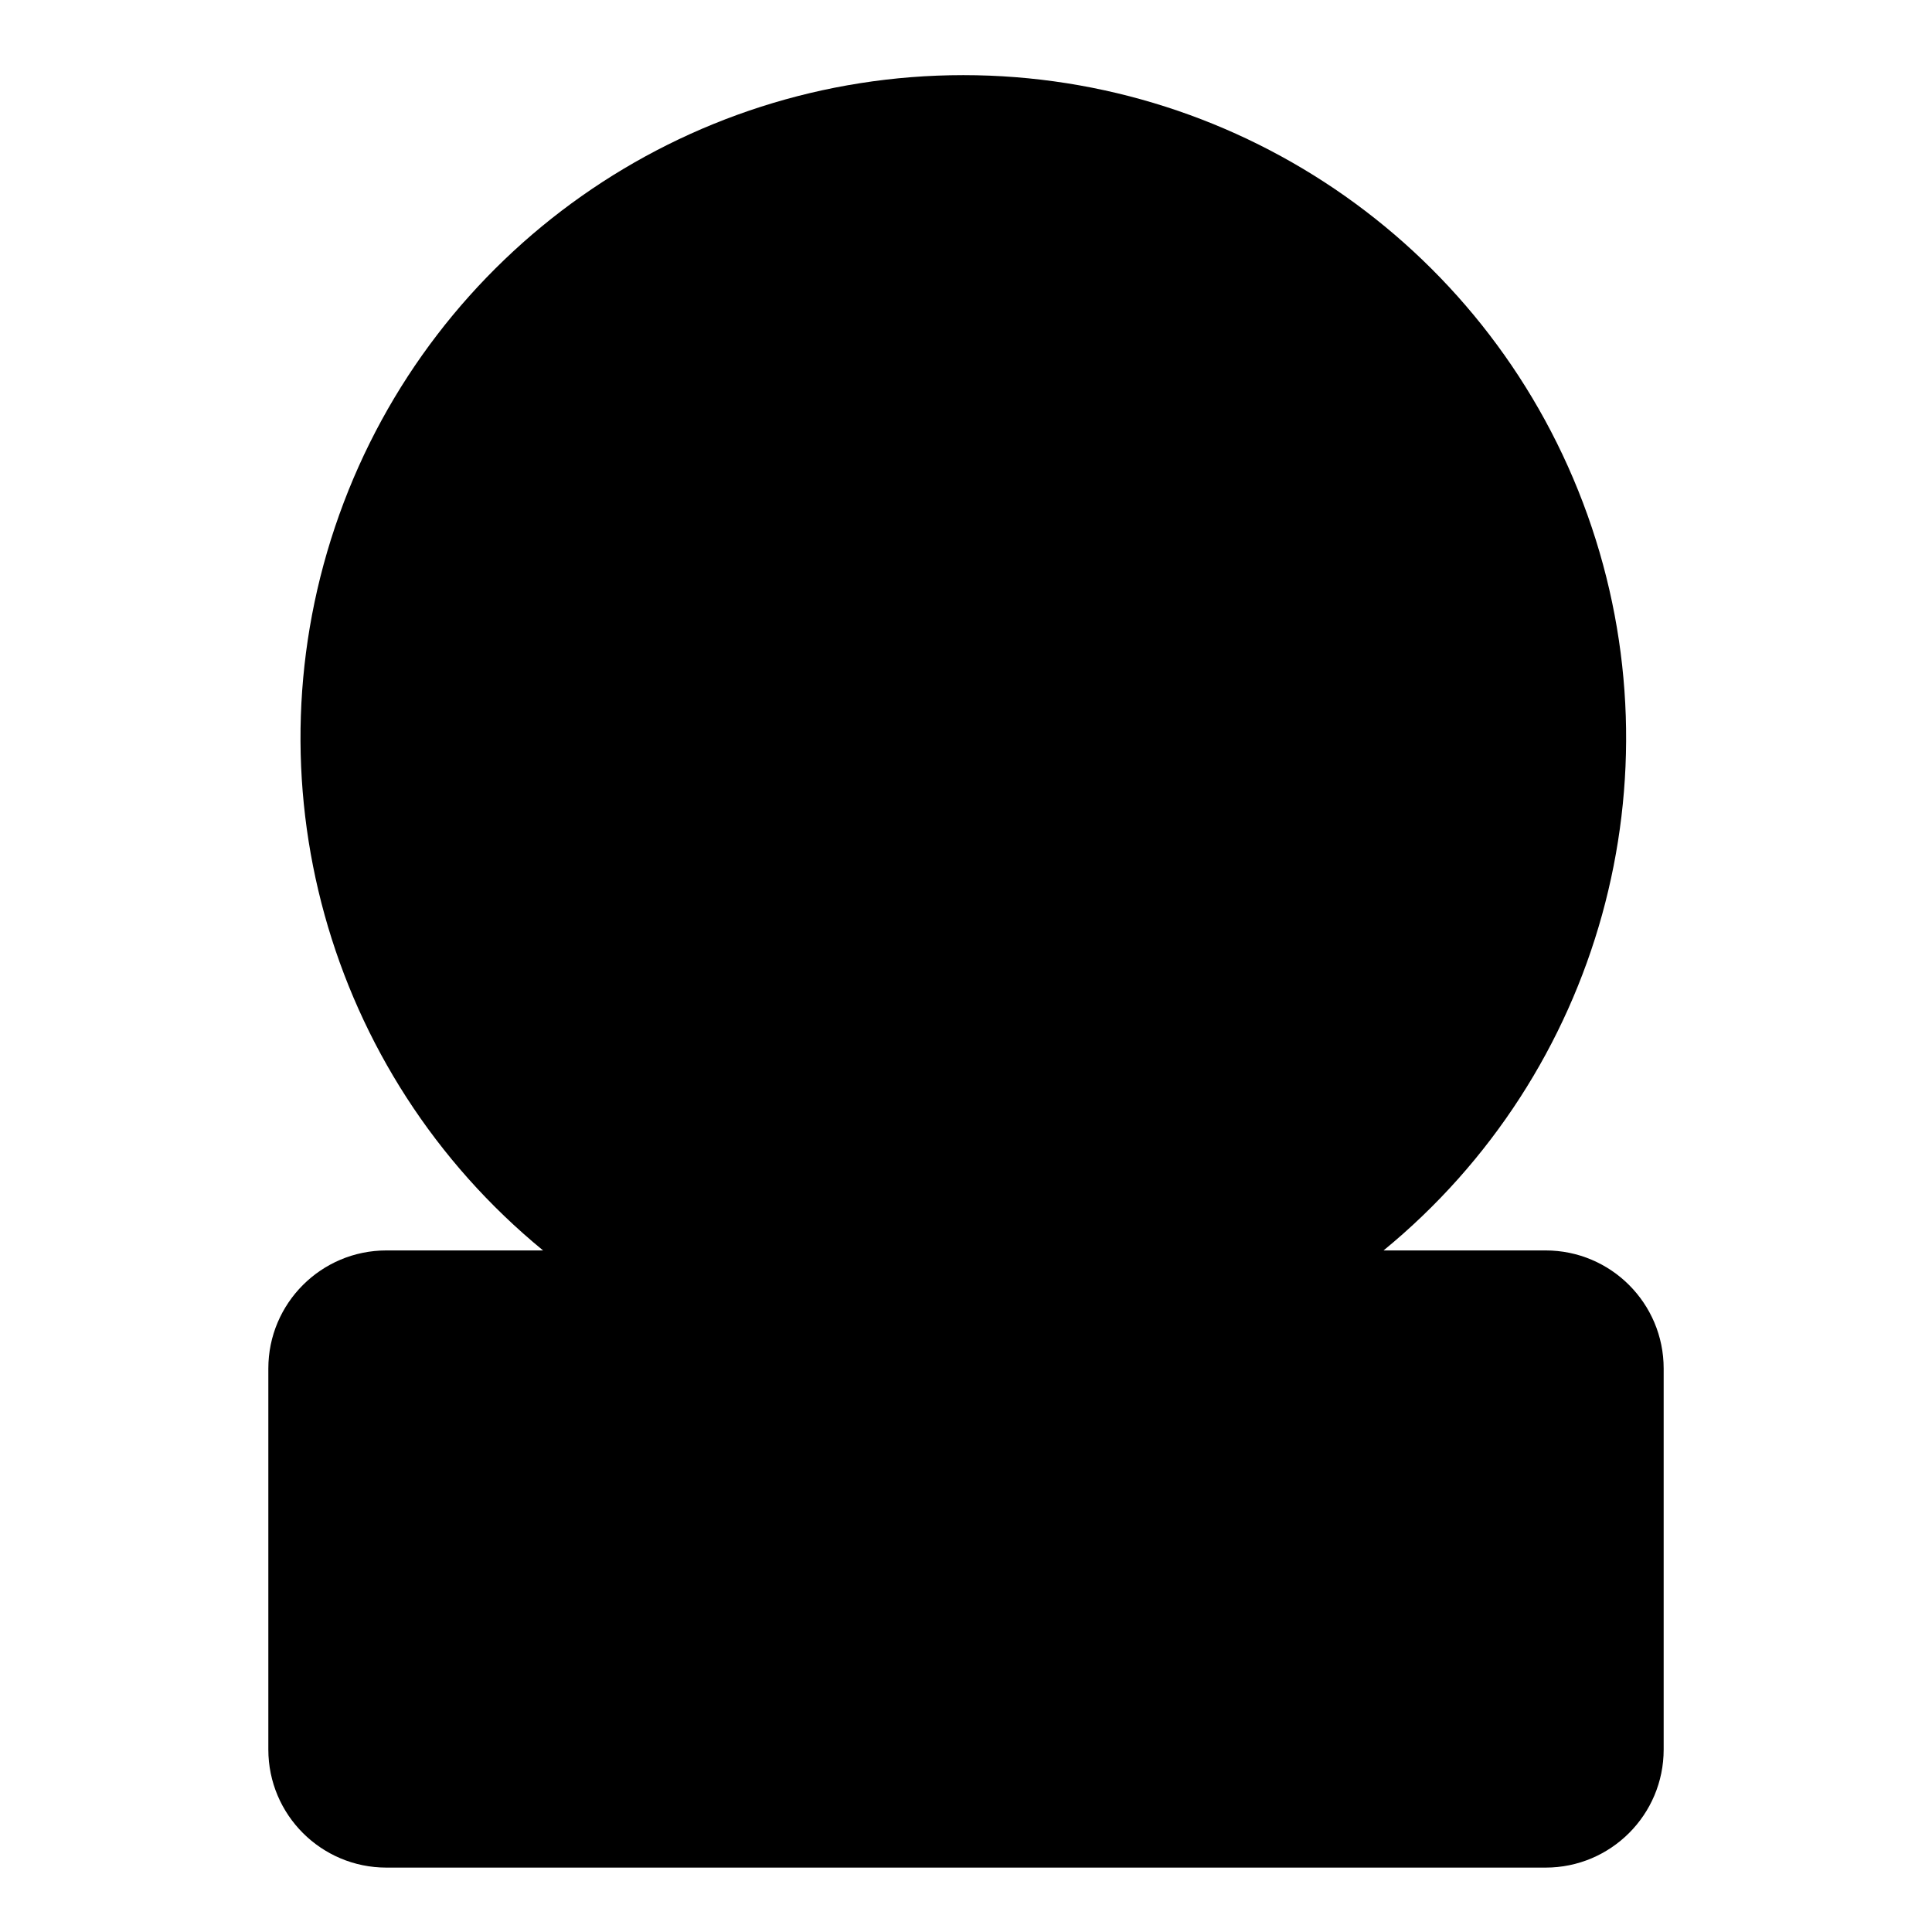
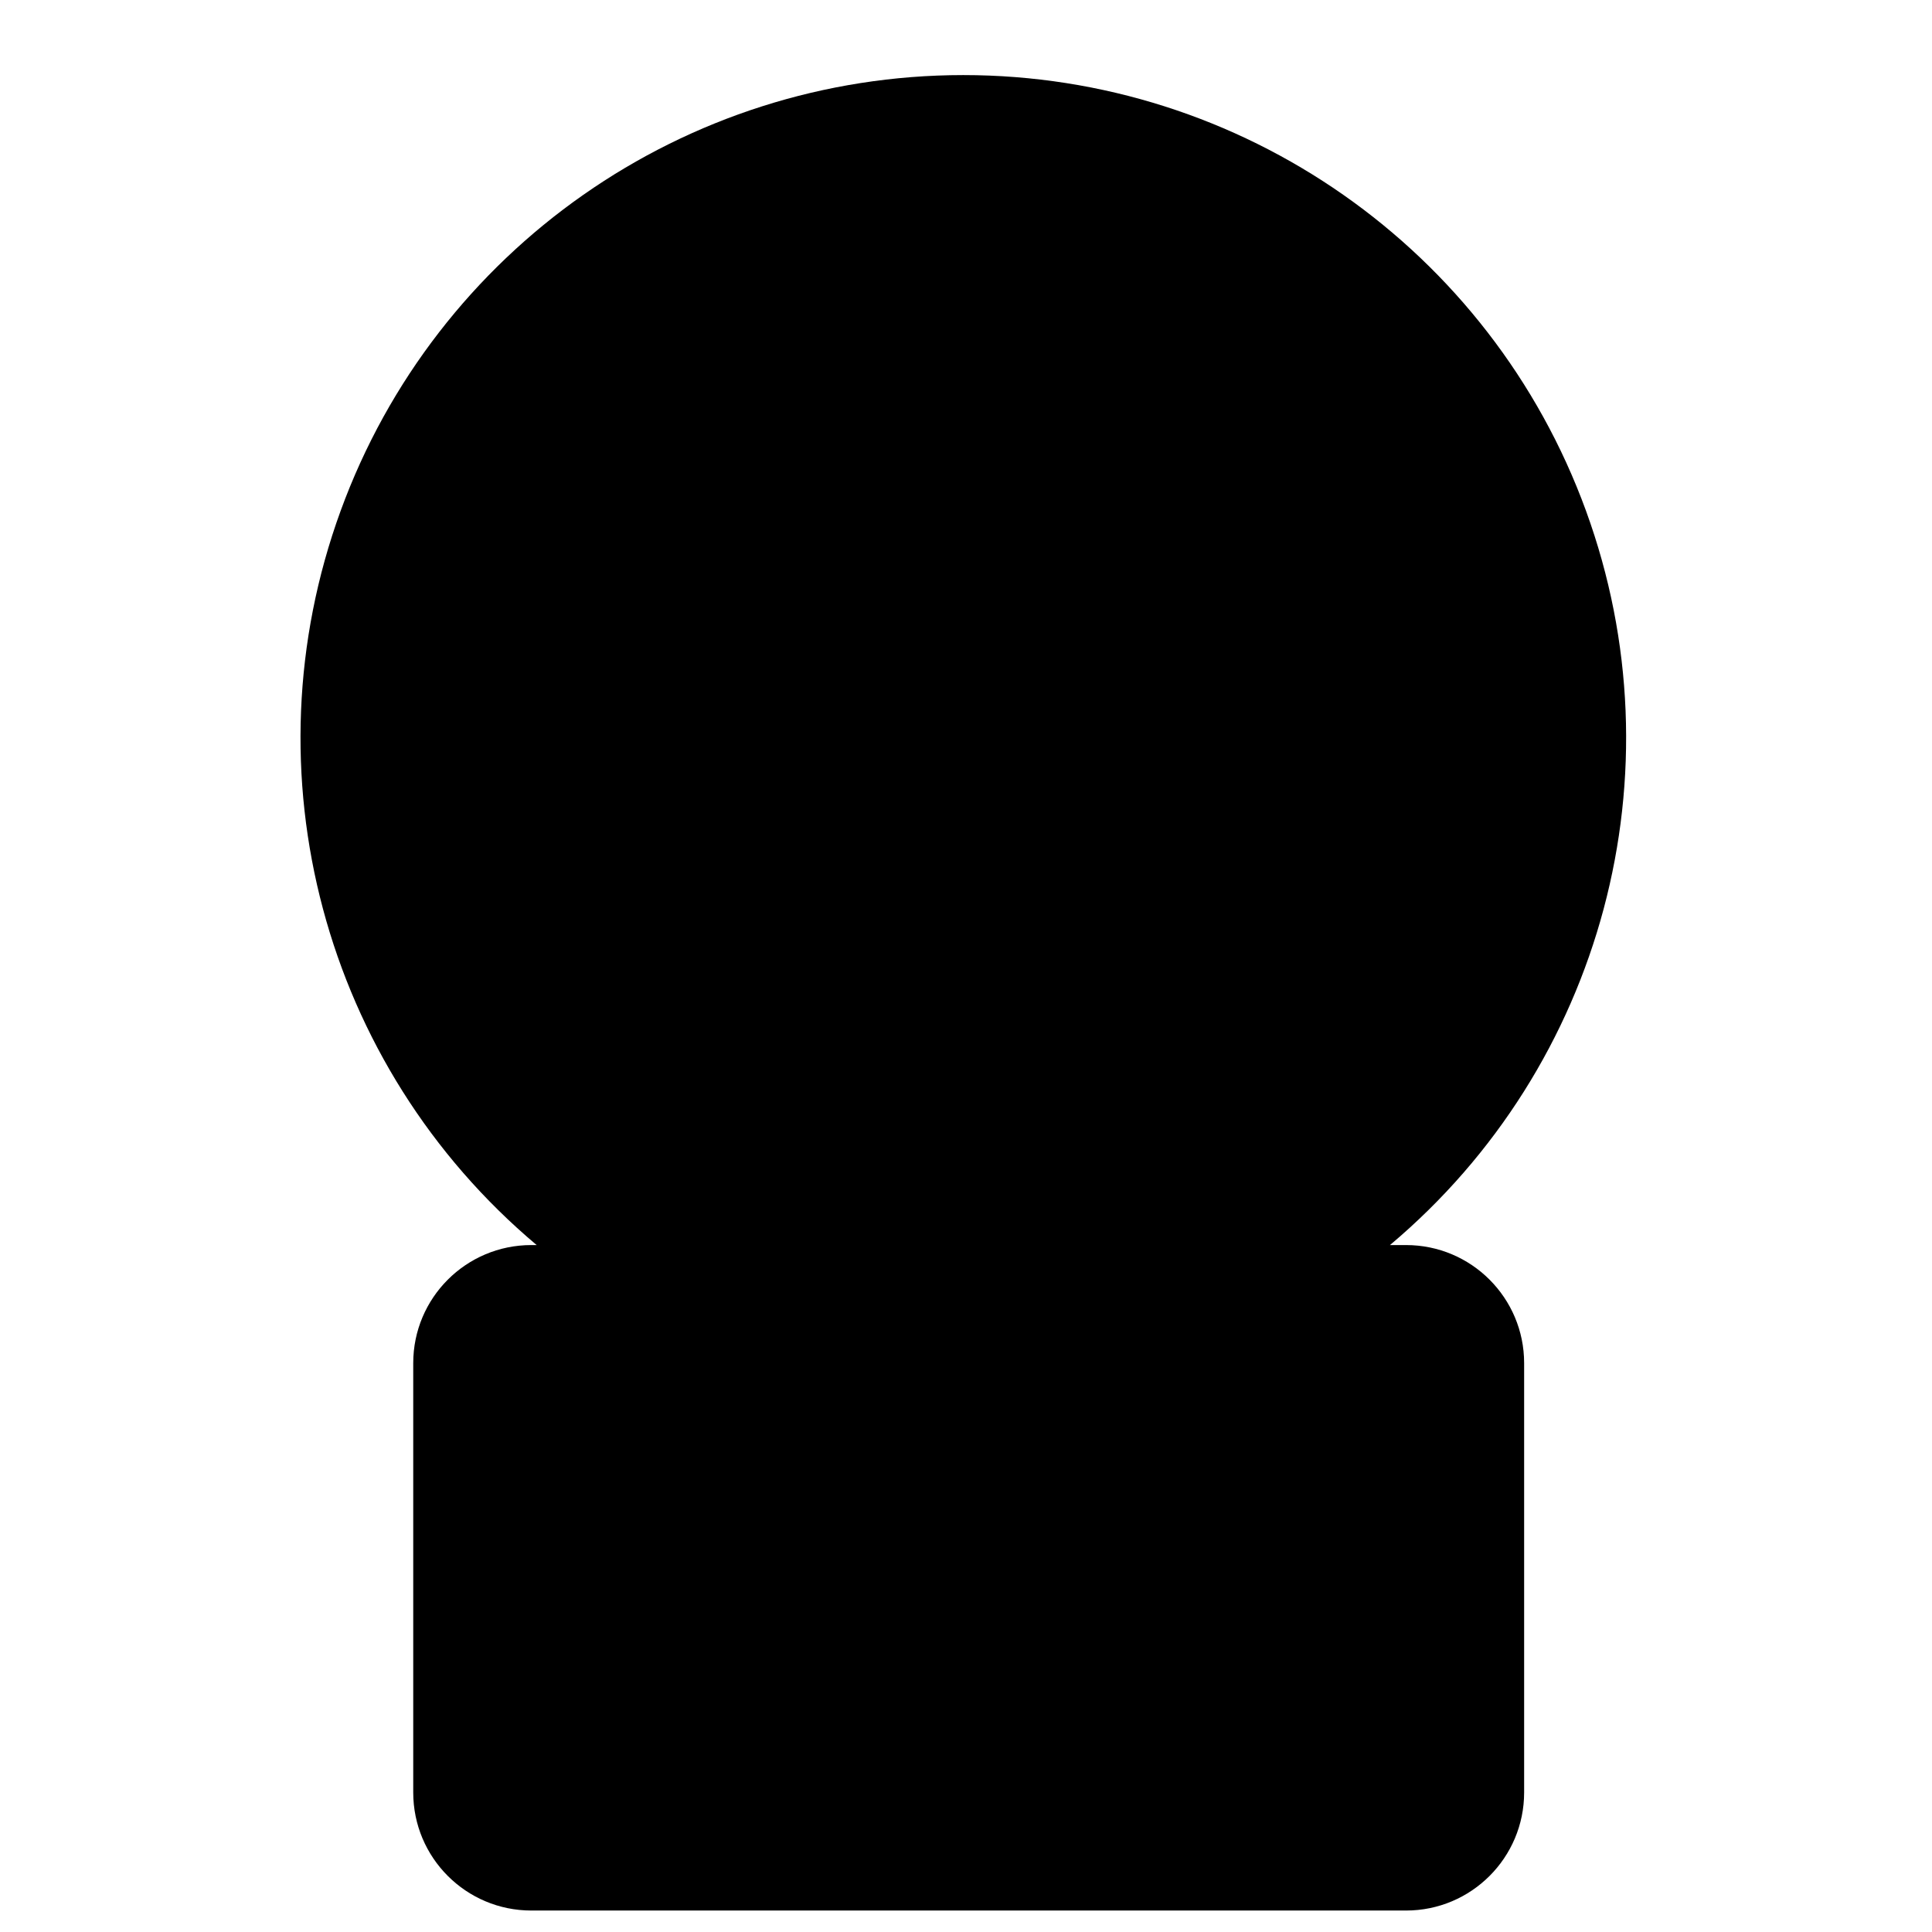
<svg xmlns="http://www.w3.org/2000/svg" width="360" height="360" viewBox="0 0 360 360">
  <defs>
    <style>
      .cls-1 {
        fill-rule: evenodd;
      }
    </style>
  </defs>
-   <path class="cls-1" d="M288,348H72a22,22,0,0,1-22-22V255a22,22,0,0,1,22-22h29.193a123.5,123.5,0,1,1,156.614,0H288a22,22,0,0,1,22,22v71A22,22,0,0,1,288,348Z" />
+   <path class="cls-1" d="M259,232h3a22,22,0,0,1,22,22v80a22,22,0,0,1-22,22H99a22,22,0,0,1-22-22V254a22,22,0,0,1,22-22h1A123.5,123.5,0,1,1,259,232Z" />
</svg>
